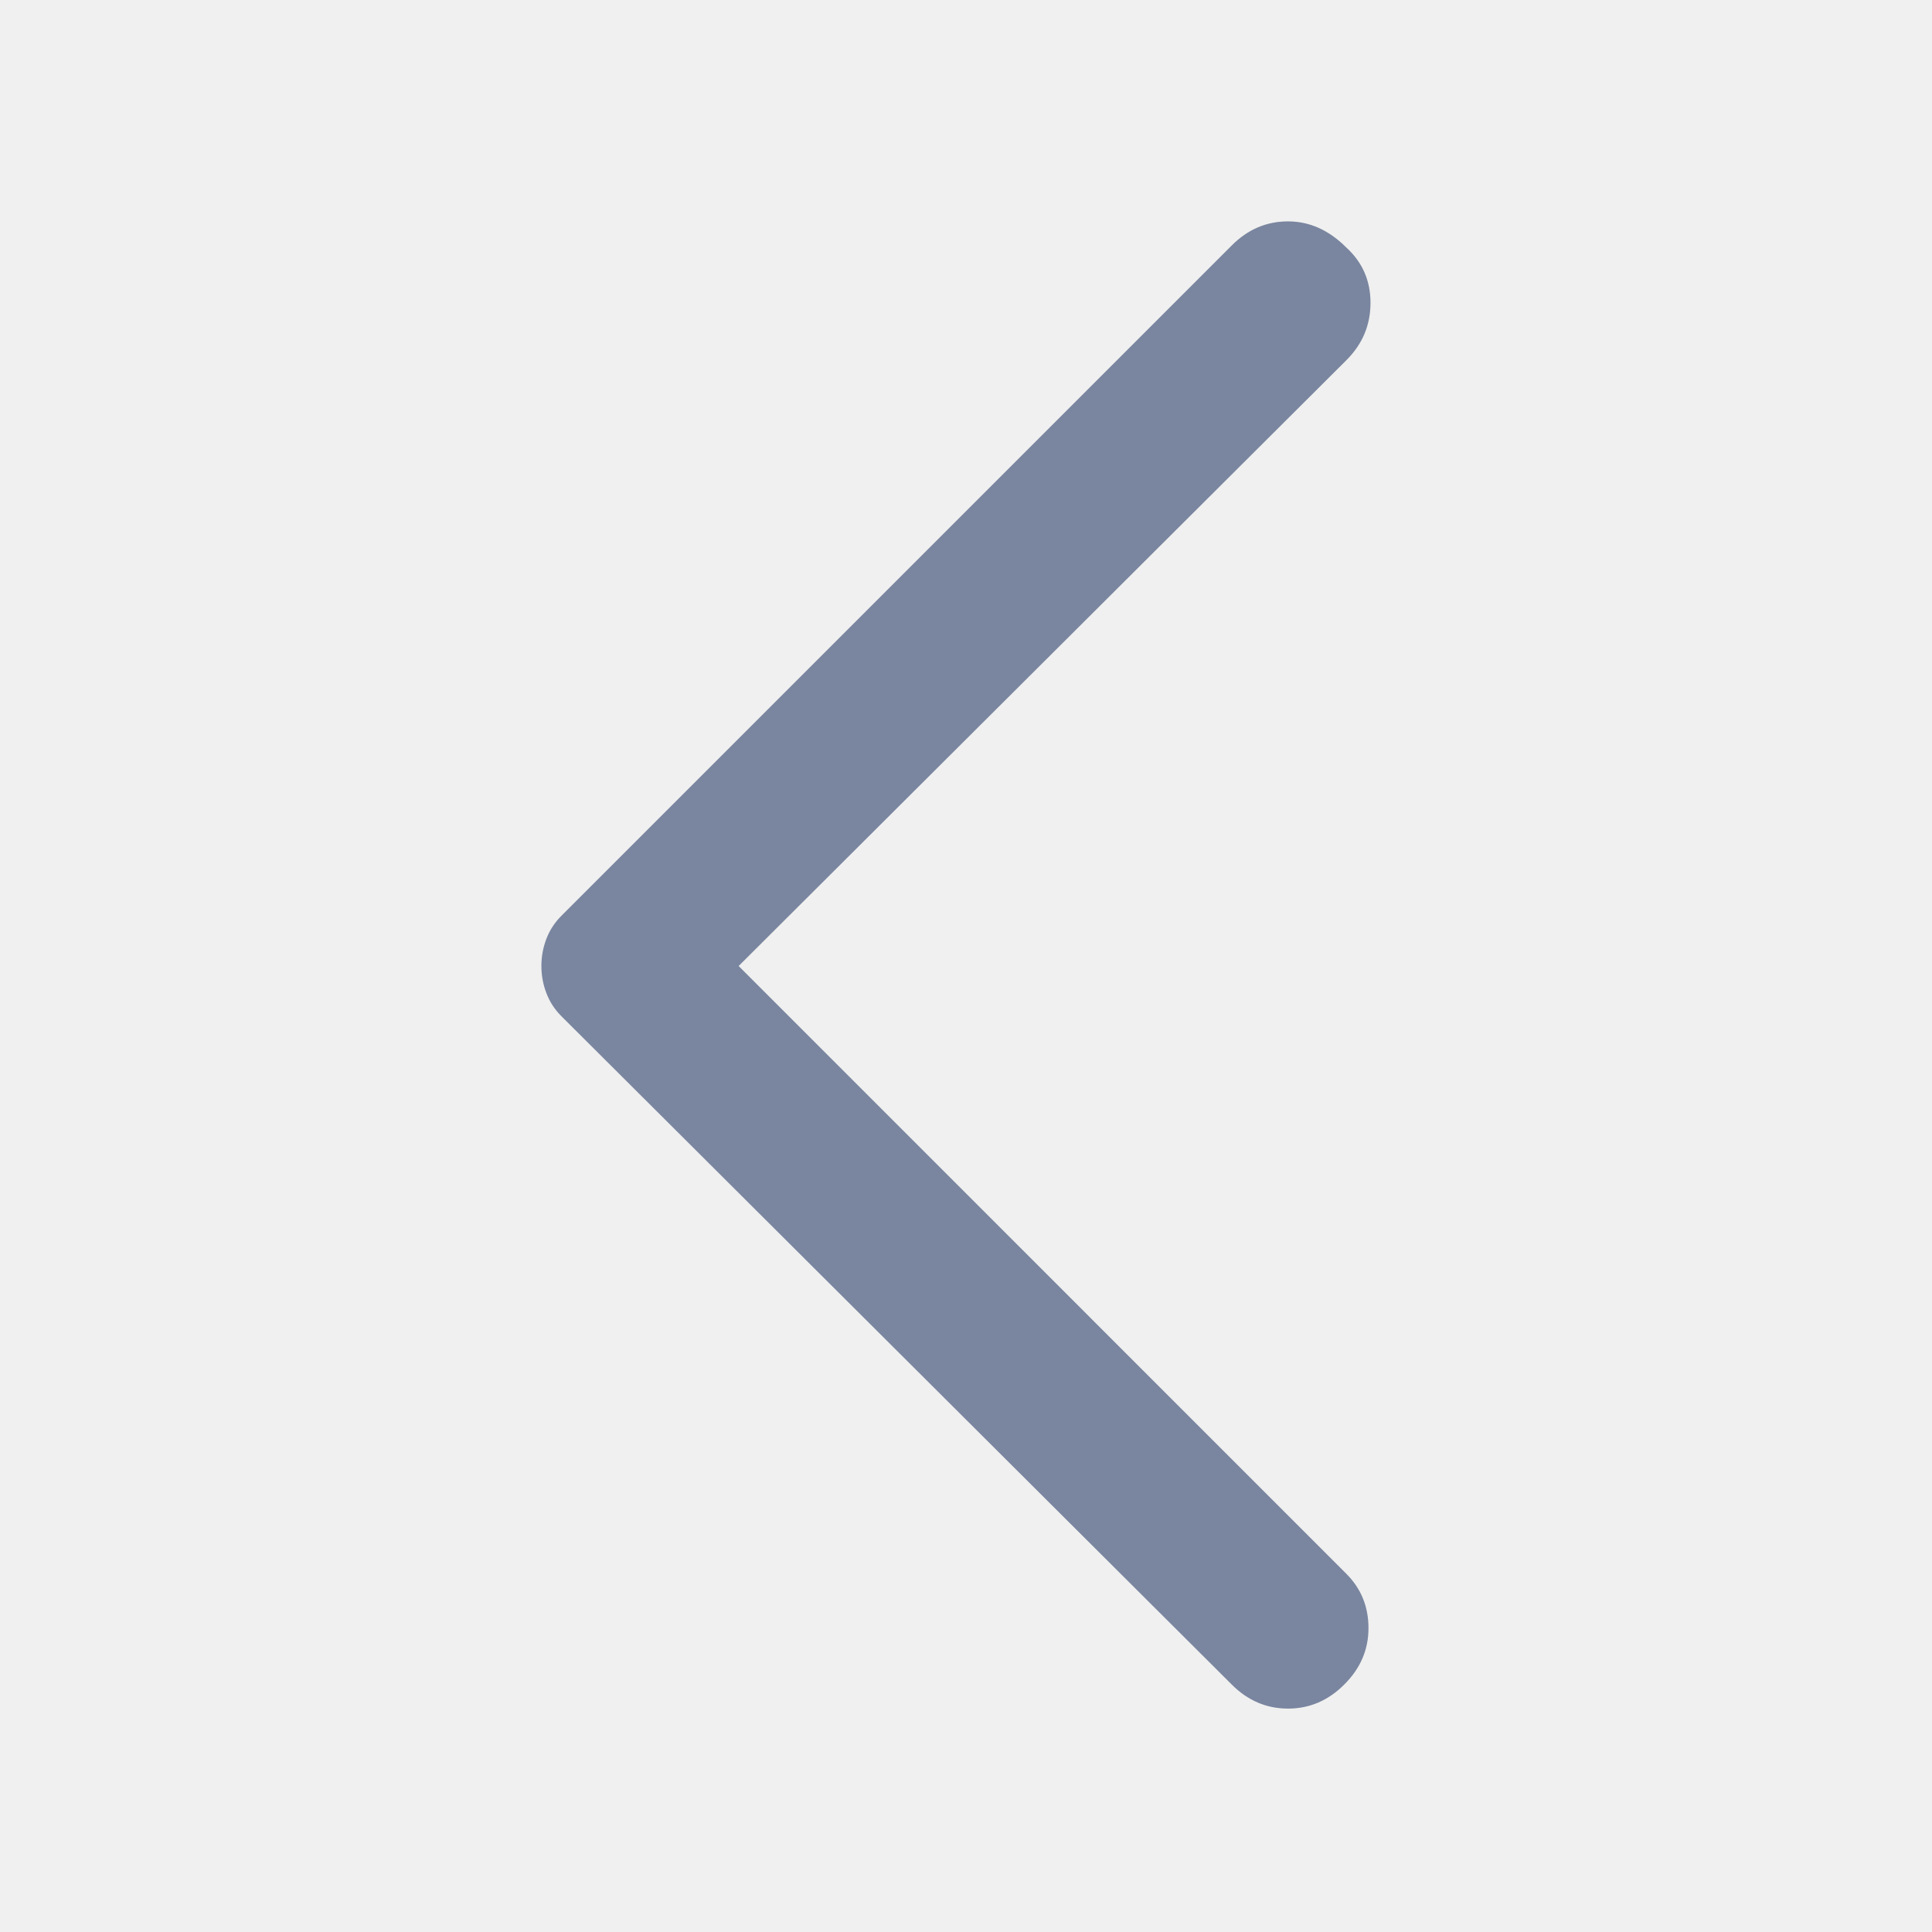
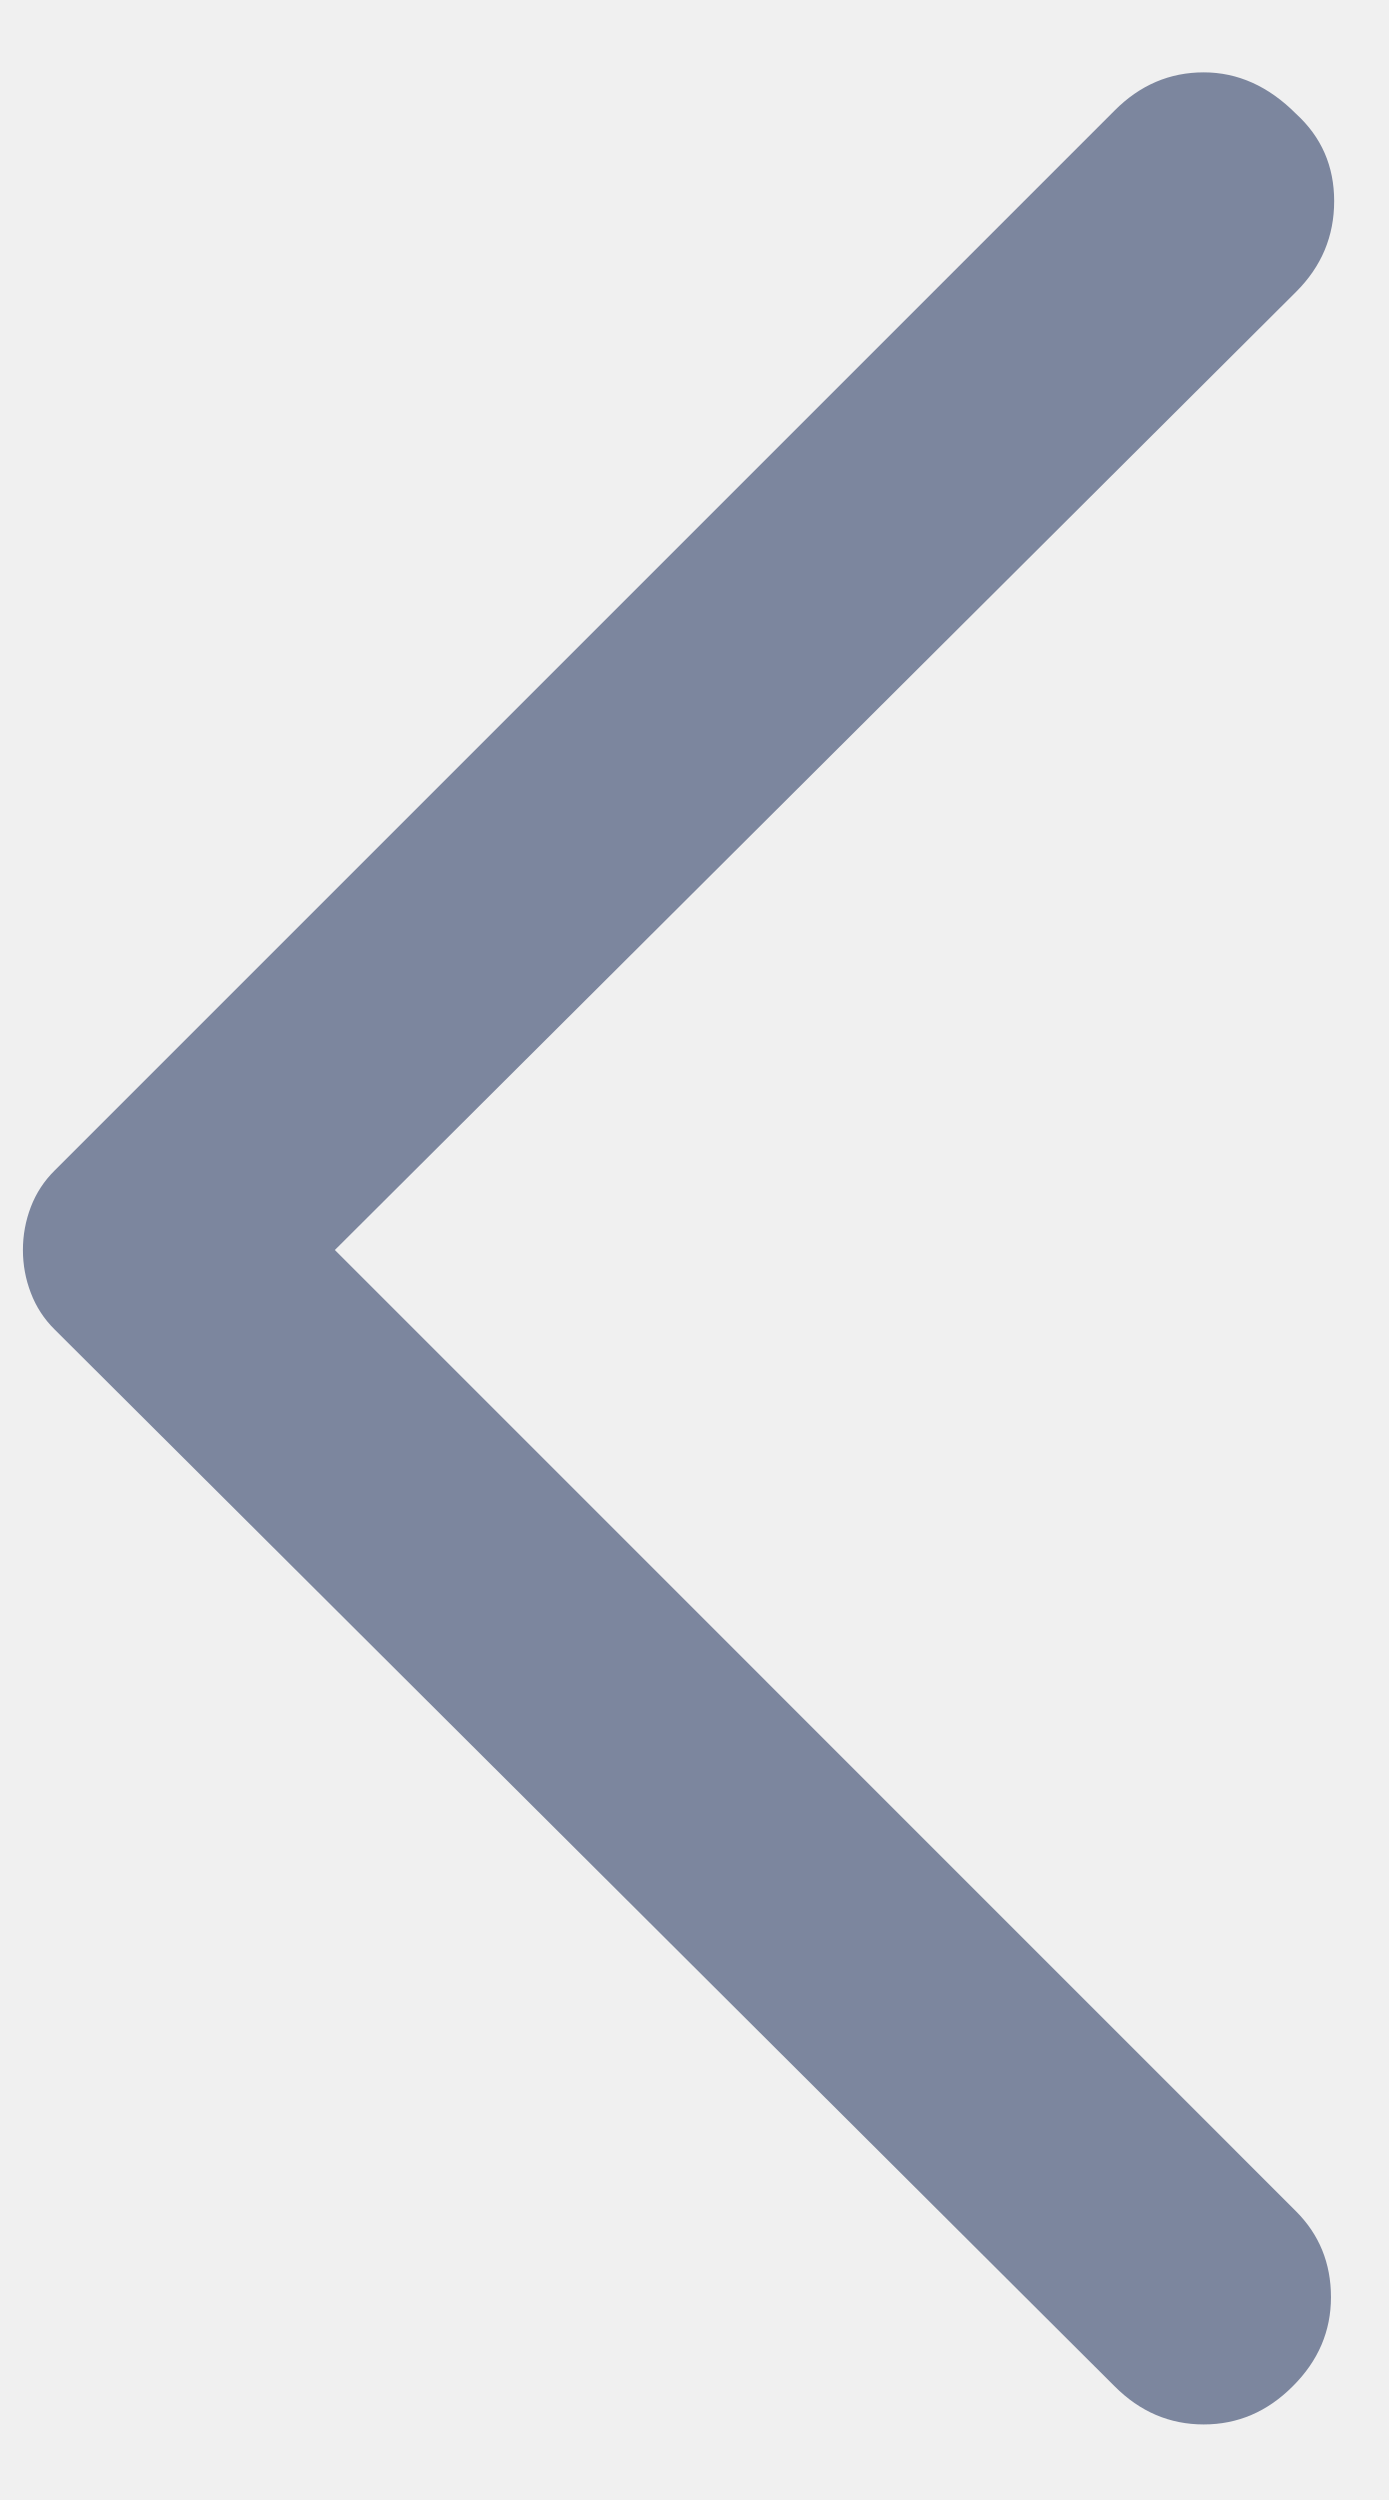
- <svg xmlns="http://www.w3.org/2000/svg" width="22" height="22" viewBox="0 0 22 22" fill="none">
-   <mask id="mask0_336_172" style="mask-type:alpha" maskUnits="userSpaceOnUse" x="0" y="0" width="22" height="22">
-     <rect width="22" height="22" fill="#D9D9D9" />
-   </mask>
-   <g mask="url(#mask0_336_172)">
-     <path d="M14.025 19.181L6.394 11.573C6.317 11.496 6.26 11.409 6.222 11.309C6.184 11.21 6.165 11.107 6.165 11C6.165 10.893 6.184 10.79 6.222 10.69C6.26 10.591 6.317 10.504 6.394 10.427L14.025 2.796C14.208 2.612 14.422 2.521 14.667 2.521C14.911 2.521 15.133 2.62 15.331 2.819C15.515 2.987 15.606 3.197 15.606 3.448C15.606 3.701 15.515 3.919 15.331 4.102L8.411 11L15.331 17.921C15.499 18.089 15.583 18.295 15.583 18.54C15.583 18.784 15.492 18.998 15.308 19.181C15.125 19.365 14.911 19.456 14.667 19.456C14.422 19.456 14.208 19.365 14.025 19.181Z" fill="white" />
-     <path d="M14.025 19.181L6.394 11.573C6.317 11.496 6.26 11.409 6.222 11.309C6.184 11.21 6.165 11.107 6.165 11C6.165 10.893 6.184 10.79 6.222 10.69C6.26 10.591 6.317 10.504 6.394 10.427L14.025 2.796C14.208 2.612 14.422 2.521 14.667 2.521C14.911 2.521 15.133 2.62 15.331 2.819C15.515 2.987 15.606 3.197 15.606 3.448C15.606 3.701 15.515 3.919 15.331 4.102L8.411 11L15.331 17.921C15.499 18.089 15.583 18.295 15.583 18.54C15.583 18.784 15.492 18.998 15.308 19.181C15.125 19.365 14.911 19.456 14.667 19.456C14.422 19.456 14.208 19.365 14.025 19.181Z" fill="black" fill-opacity="0.44" />
-     <path d="M14.025 19.181L6.394 11.573C6.317 11.496 6.26 11.409 6.222 11.309C6.184 11.21 6.165 11.107 6.165 11C6.165 10.893 6.184 10.79 6.222 10.69C6.26 10.591 6.317 10.504 6.394 10.427L14.025 2.796C14.208 2.612 14.422 2.521 14.667 2.521C14.911 2.521 15.133 2.62 15.331 2.819C15.515 2.987 15.606 3.197 15.606 3.448C15.606 3.701 15.515 3.919 15.331 4.102L8.411 11L15.331 17.921C15.499 18.089 15.583 18.295 15.583 18.54C15.583 18.784 15.492 18.998 15.308 19.181C15.125 19.365 14.911 19.456 14.667 19.456C14.422 19.456 14.208 19.365 14.025 19.181Z" fill="#0055FF" fill-opacity="0.15" />
-   </g>
+ <svg xmlns="http://www.w3.org/2000/svg" width="10" height="18" viewBox="0 0 10 18" fill="none">
+   <path d="M8.025 17.181L0.394 9.573C0.317 9.497 0.26 9.409 0.222 9.309C0.184 9.21 0.165 9.107 0.165 9C0.165 8.893 0.184 8.79 0.222 8.69C0.26 8.591 0.317 8.503 0.394 8.427L8.025 0.796C8.208 0.612 8.422 0.521 8.667 0.521C8.911 0.521 9.133 0.62 9.331 0.819C9.515 0.987 9.606 1.197 9.606 1.448C9.606 1.701 9.515 1.919 9.331 2.102L2.411 9L9.331 15.921C9.499 16.089 9.583 16.295 9.583 16.54C9.583 16.784 9.492 16.998 9.308 17.181C9.125 17.365 8.911 17.456 8.667 17.456C8.422 17.456 8.208 17.365 8.025 17.181Z" fill="#7C869E" />
</svg>
